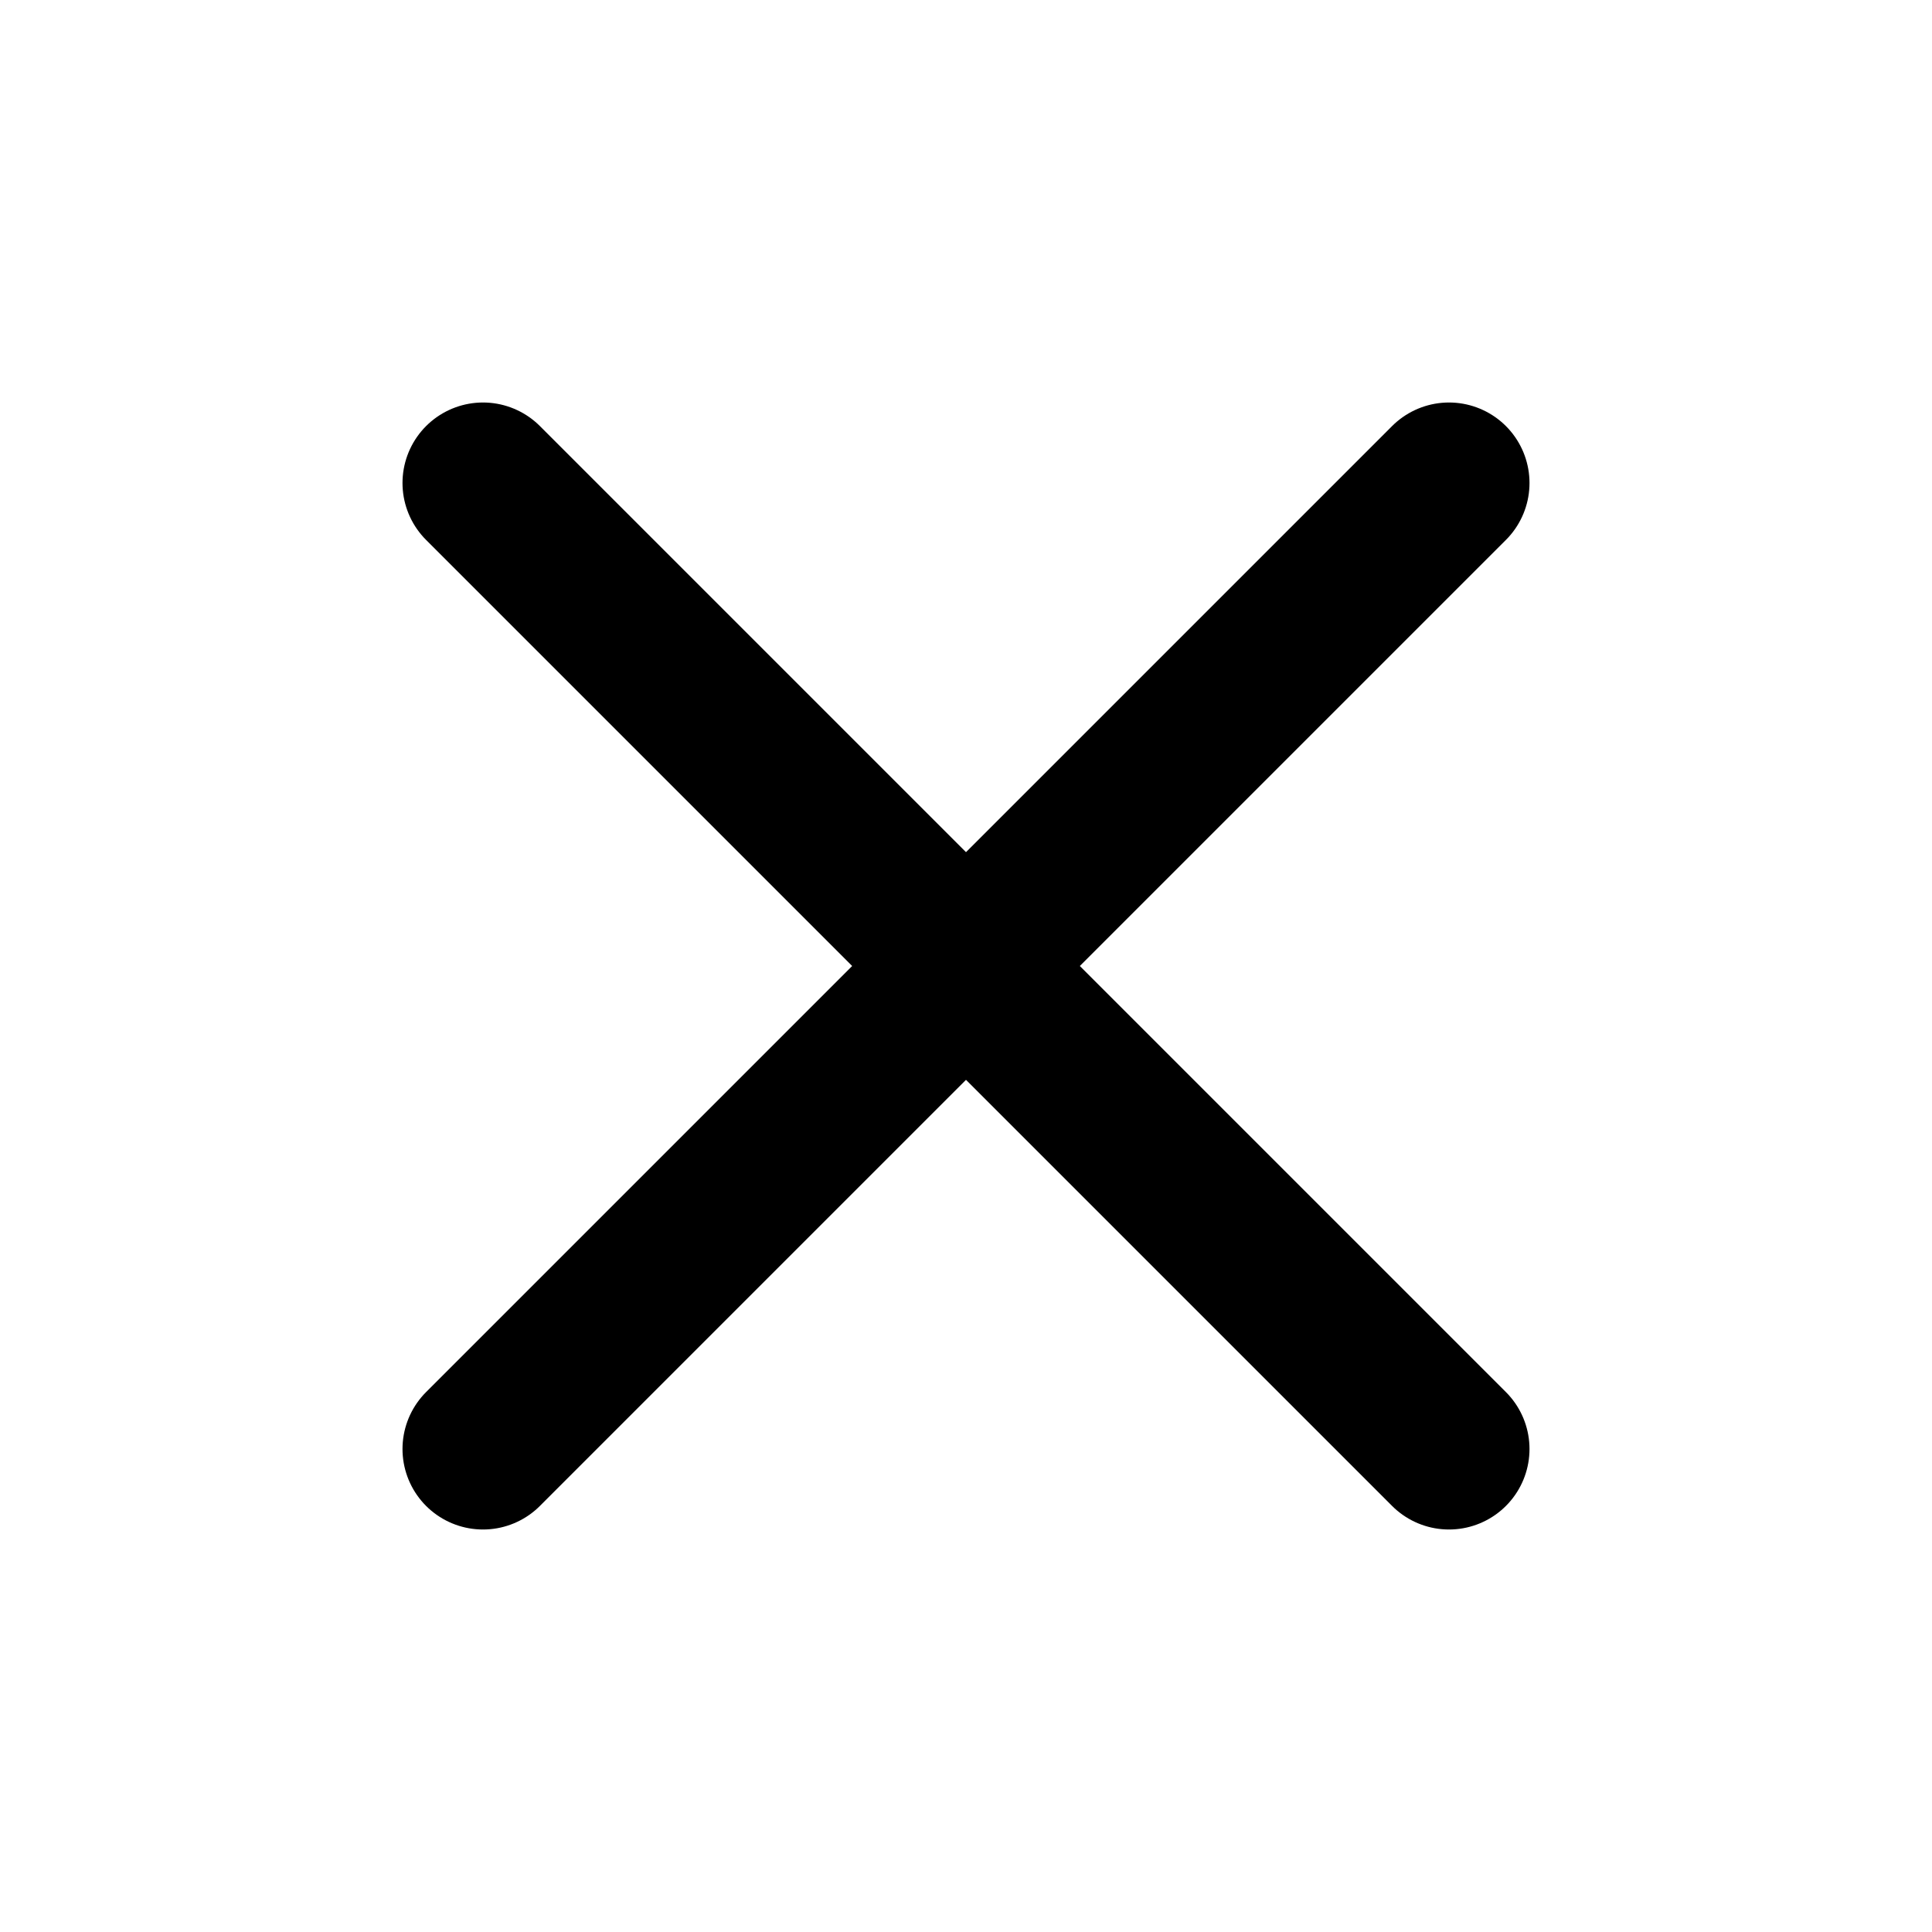
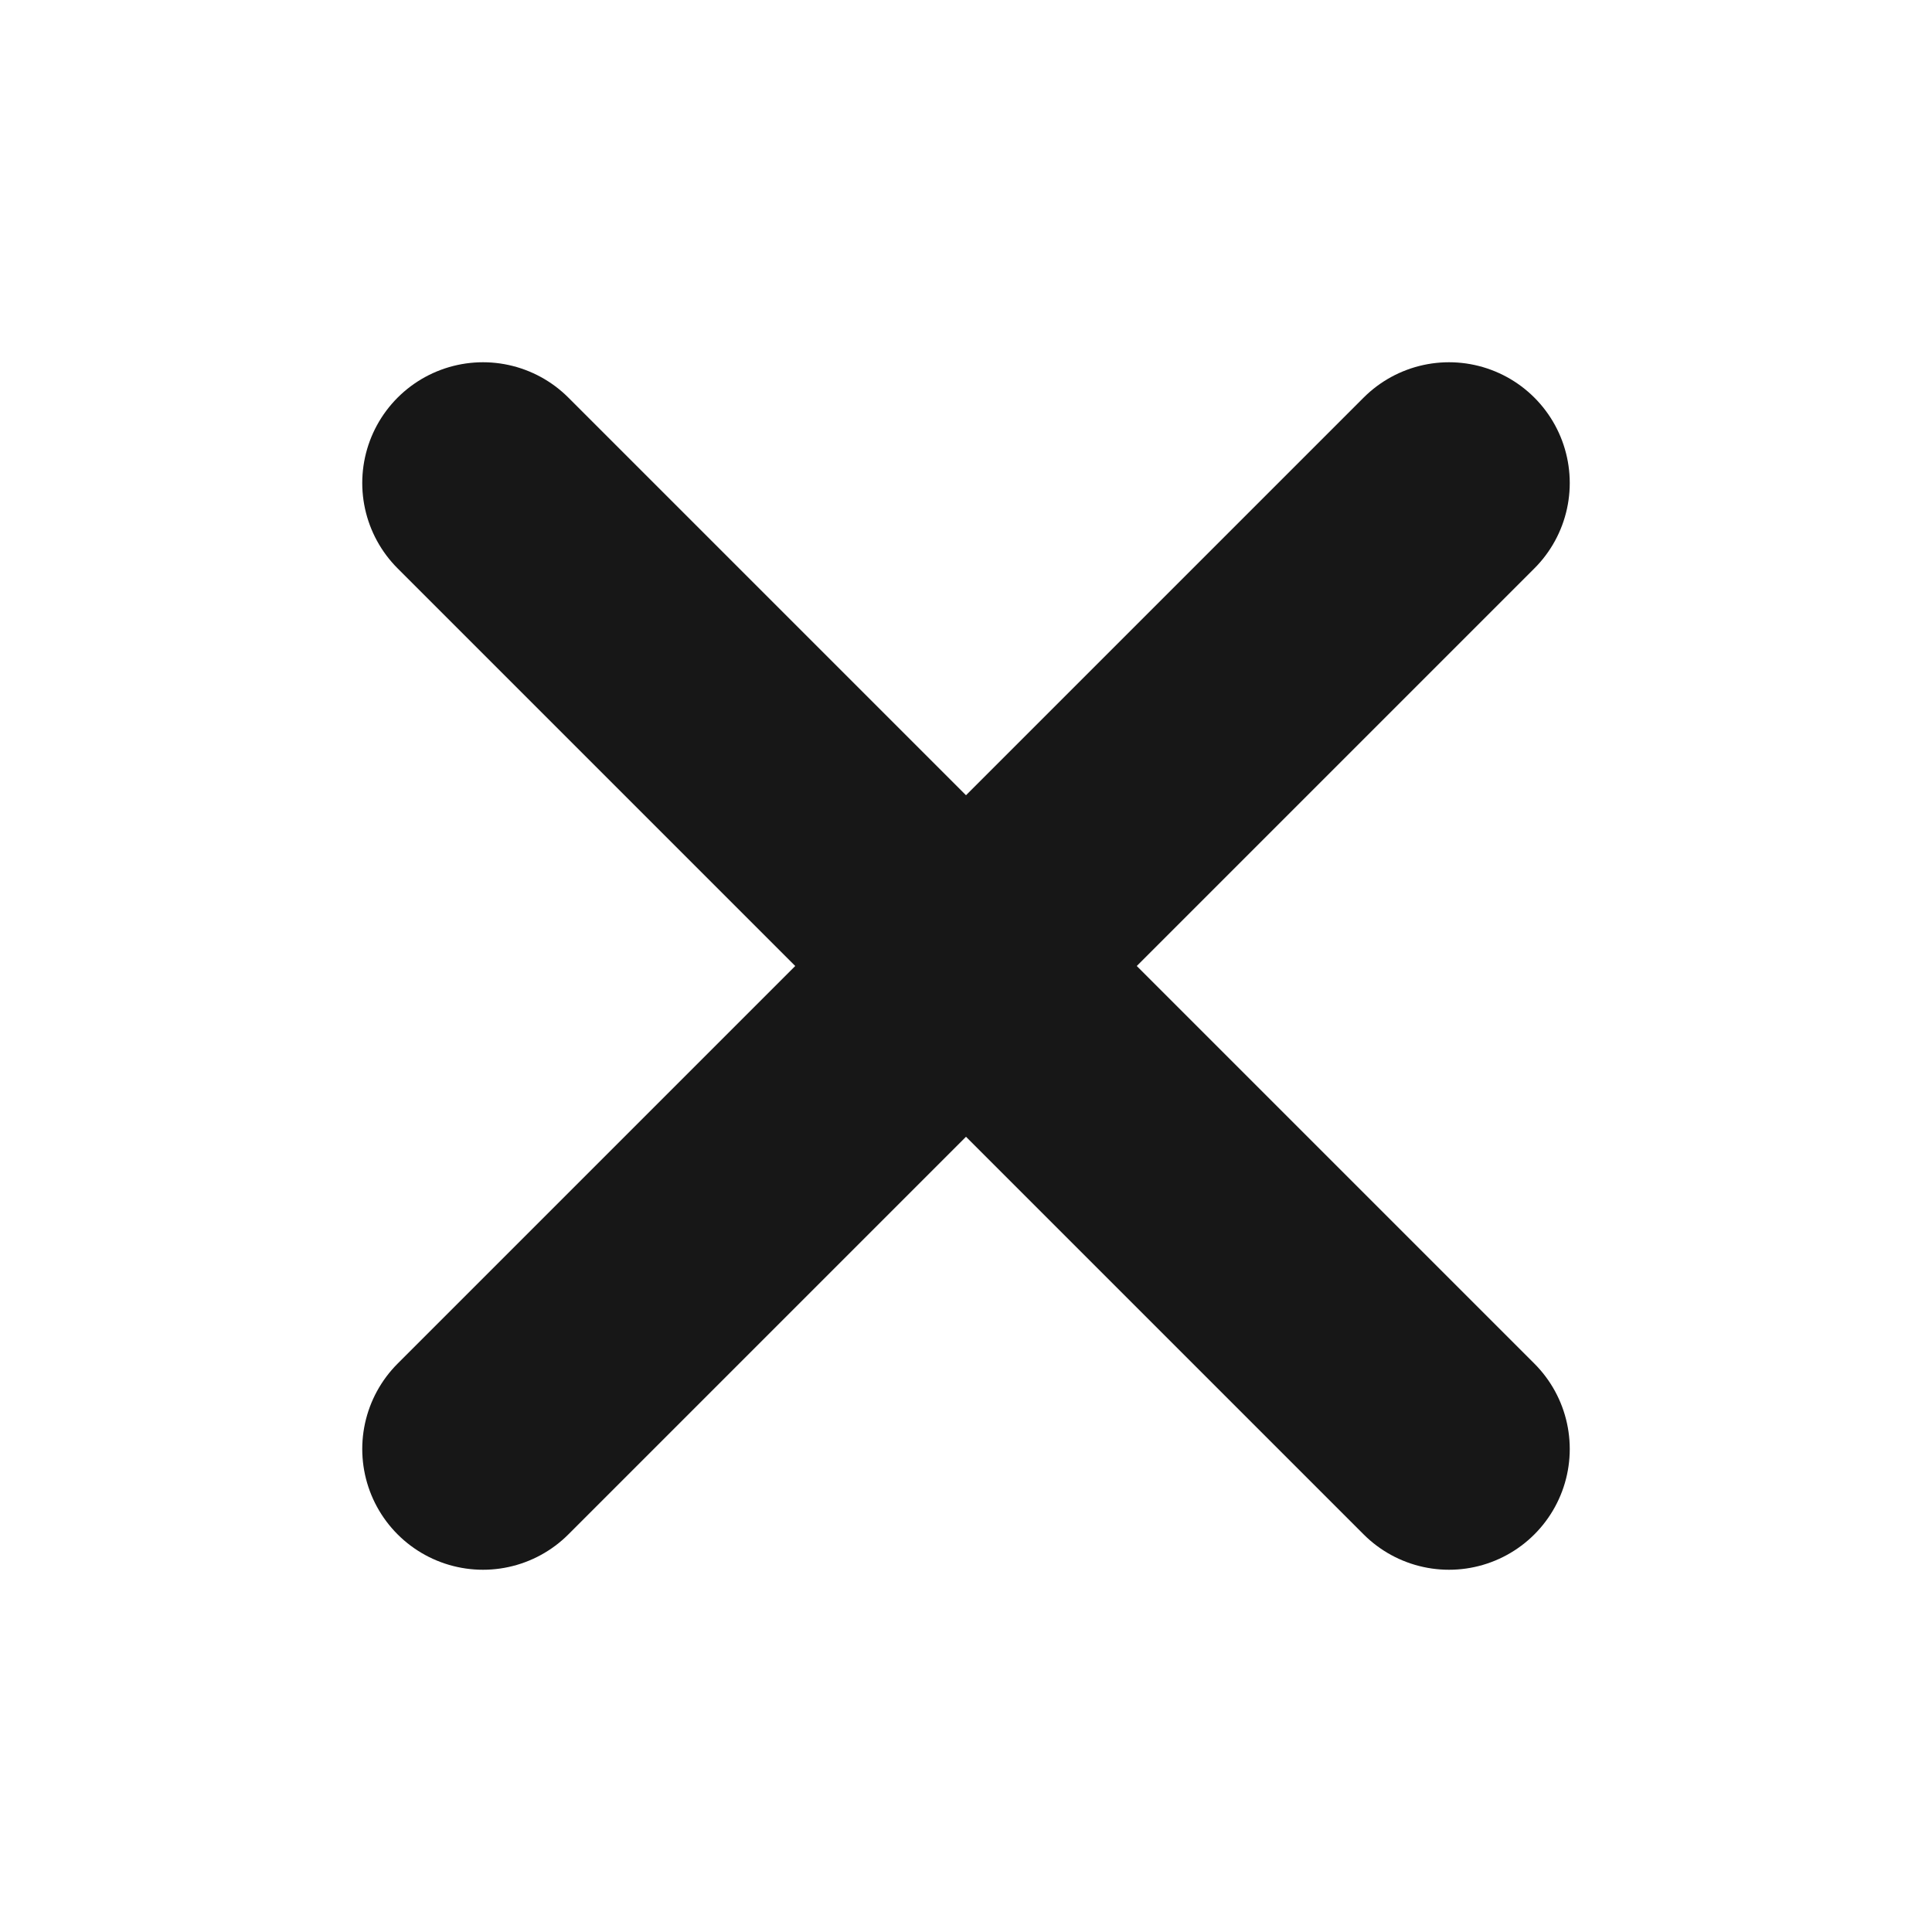
- <svg xmlns="http://www.w3.org/2000/svg" class="h-6 w-6" fill="none" viewBox="0 0 24 24" stroke="currentColor">
-   <path stroke-linecap="round" stroke-linejoin="round" stroke-width="2" d="M6 18L18 6M6 6l12 12" />
+ <svg xmlns="http://www.w3.org/2000/svg" class="icon icon-tabler icon-tabler-x" width="32" height="32" viewBox="0 0 24 24" stroke-width="3" stroke="#171717" fill="none" stroke-linecap="round" stroke-linejoin="round">
+   <path stroke="none" d="M0 0h24v24H0z" fill="none" />
+   <line x1="18" y1="6" x2="6" y2="18" />
+   <line x1="6" y1="6" x2="18" y2="18" />
</svg>
